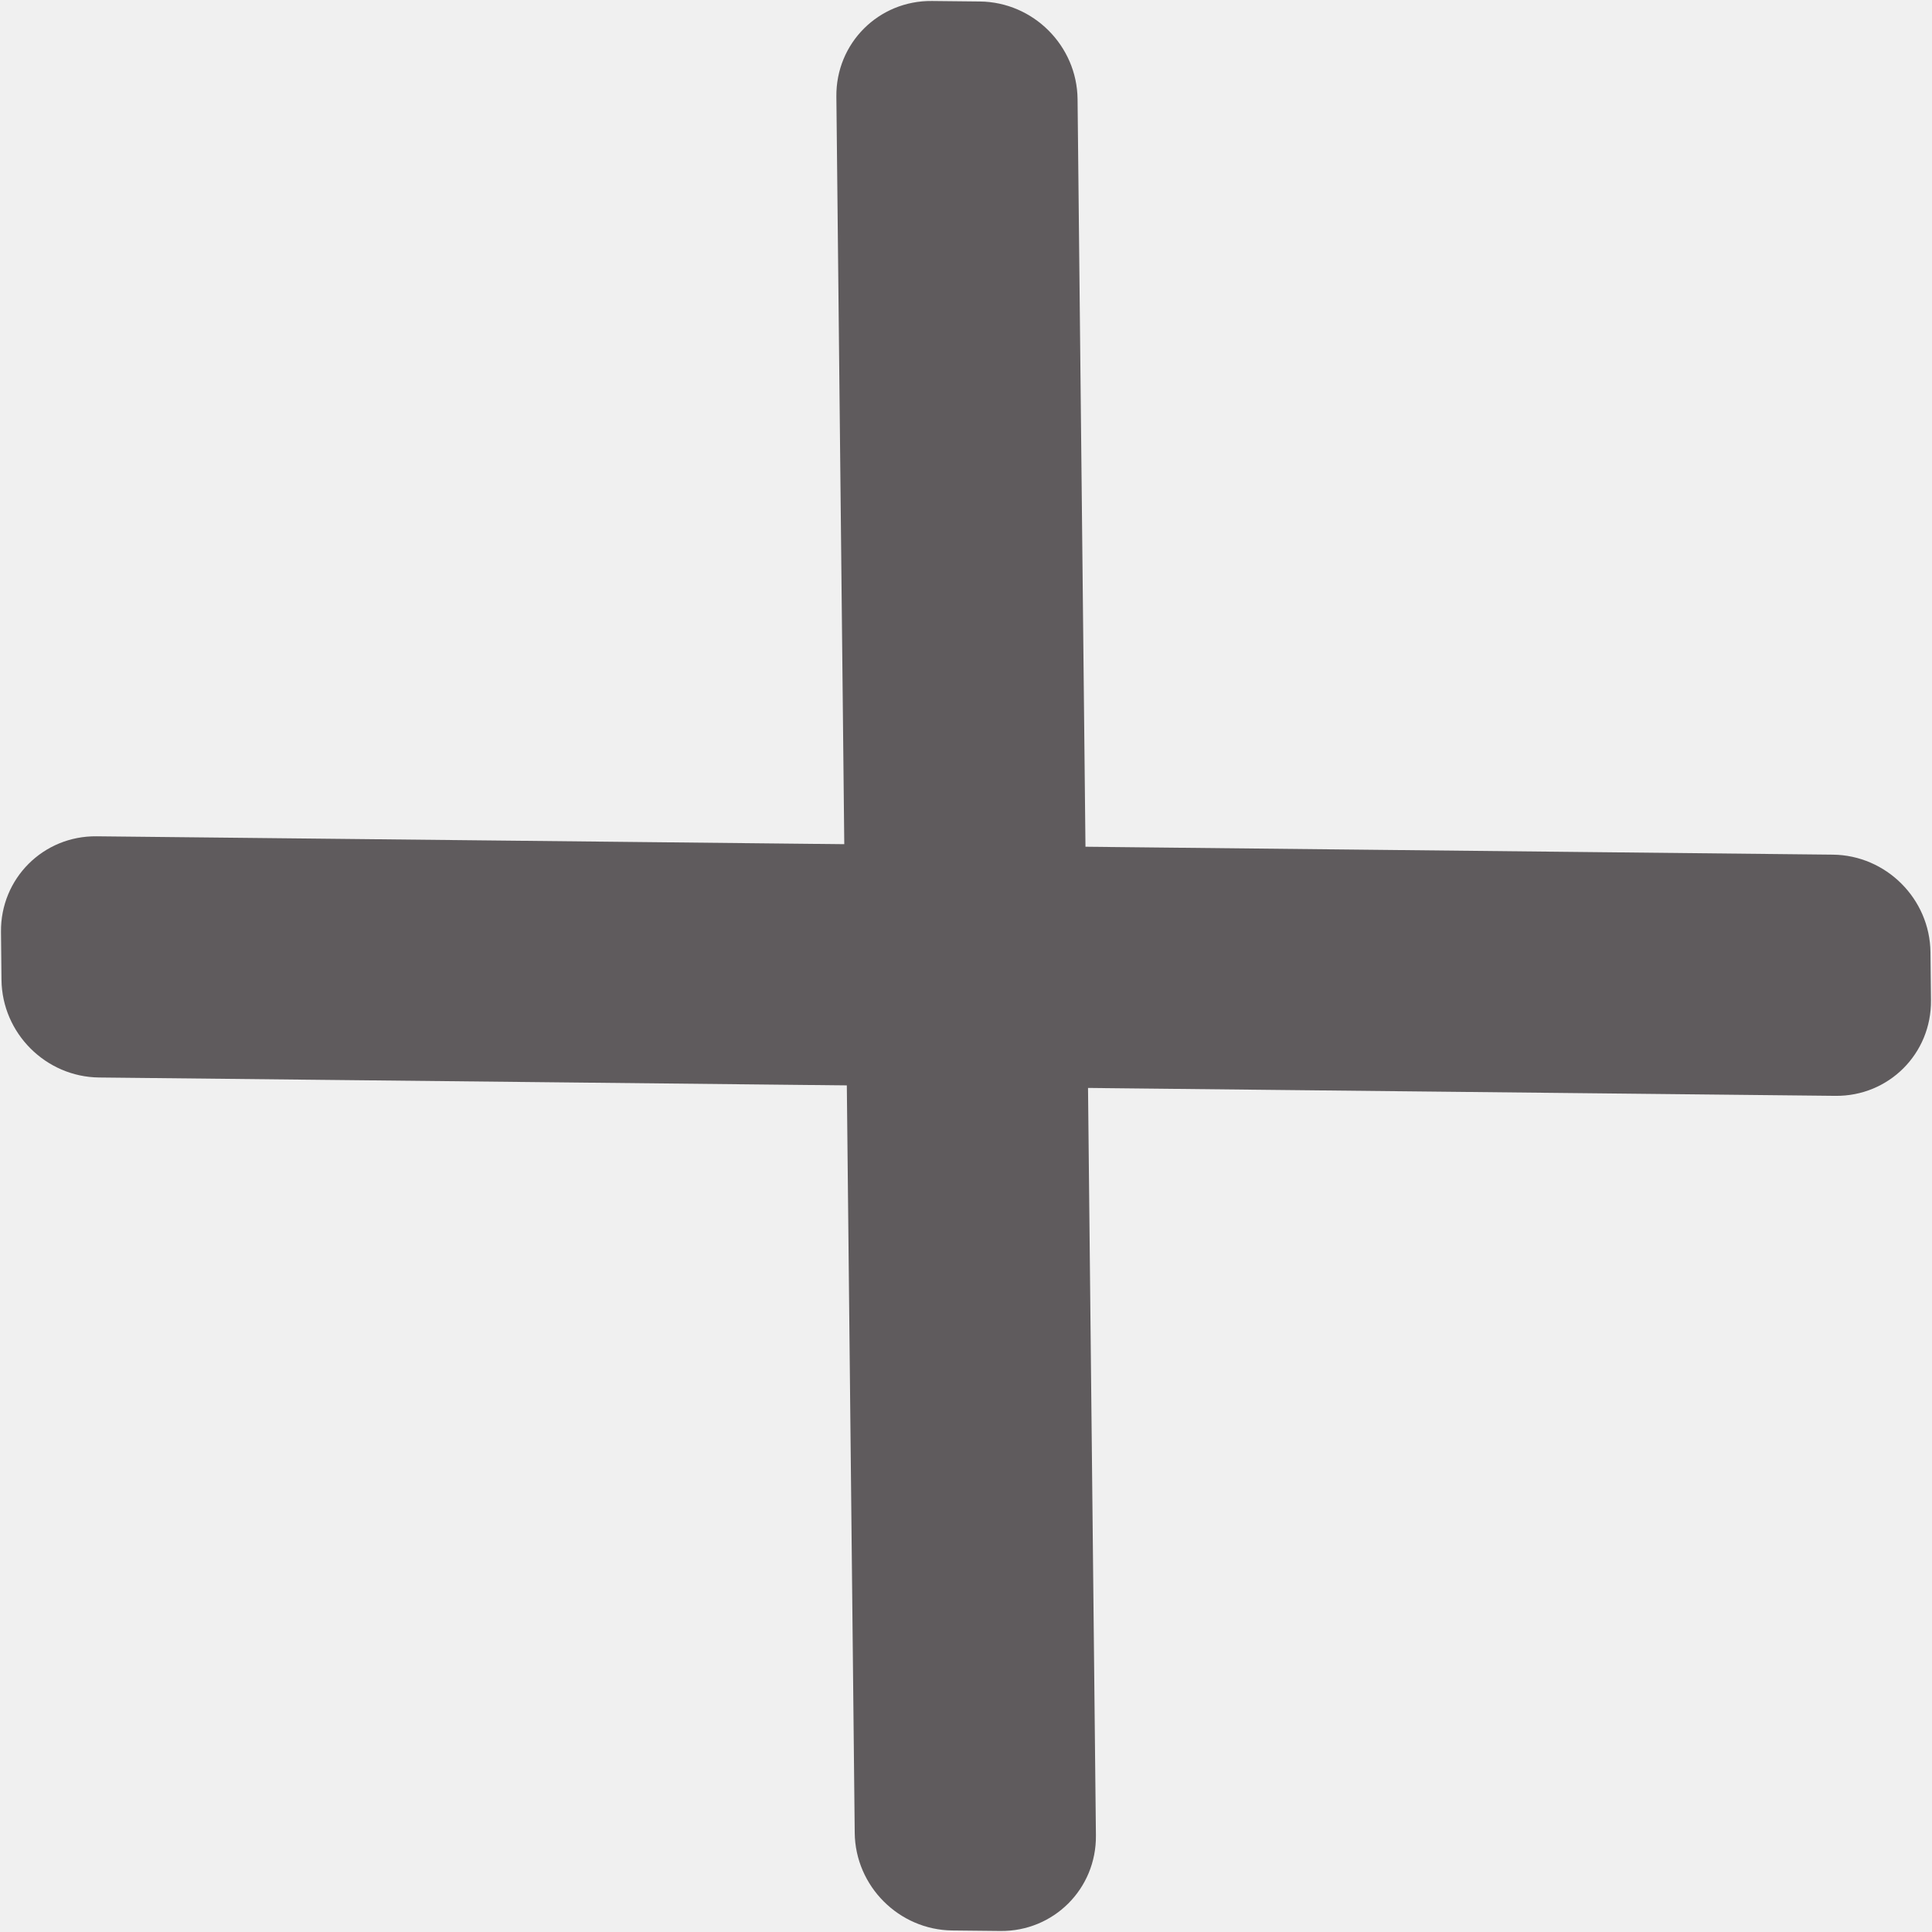
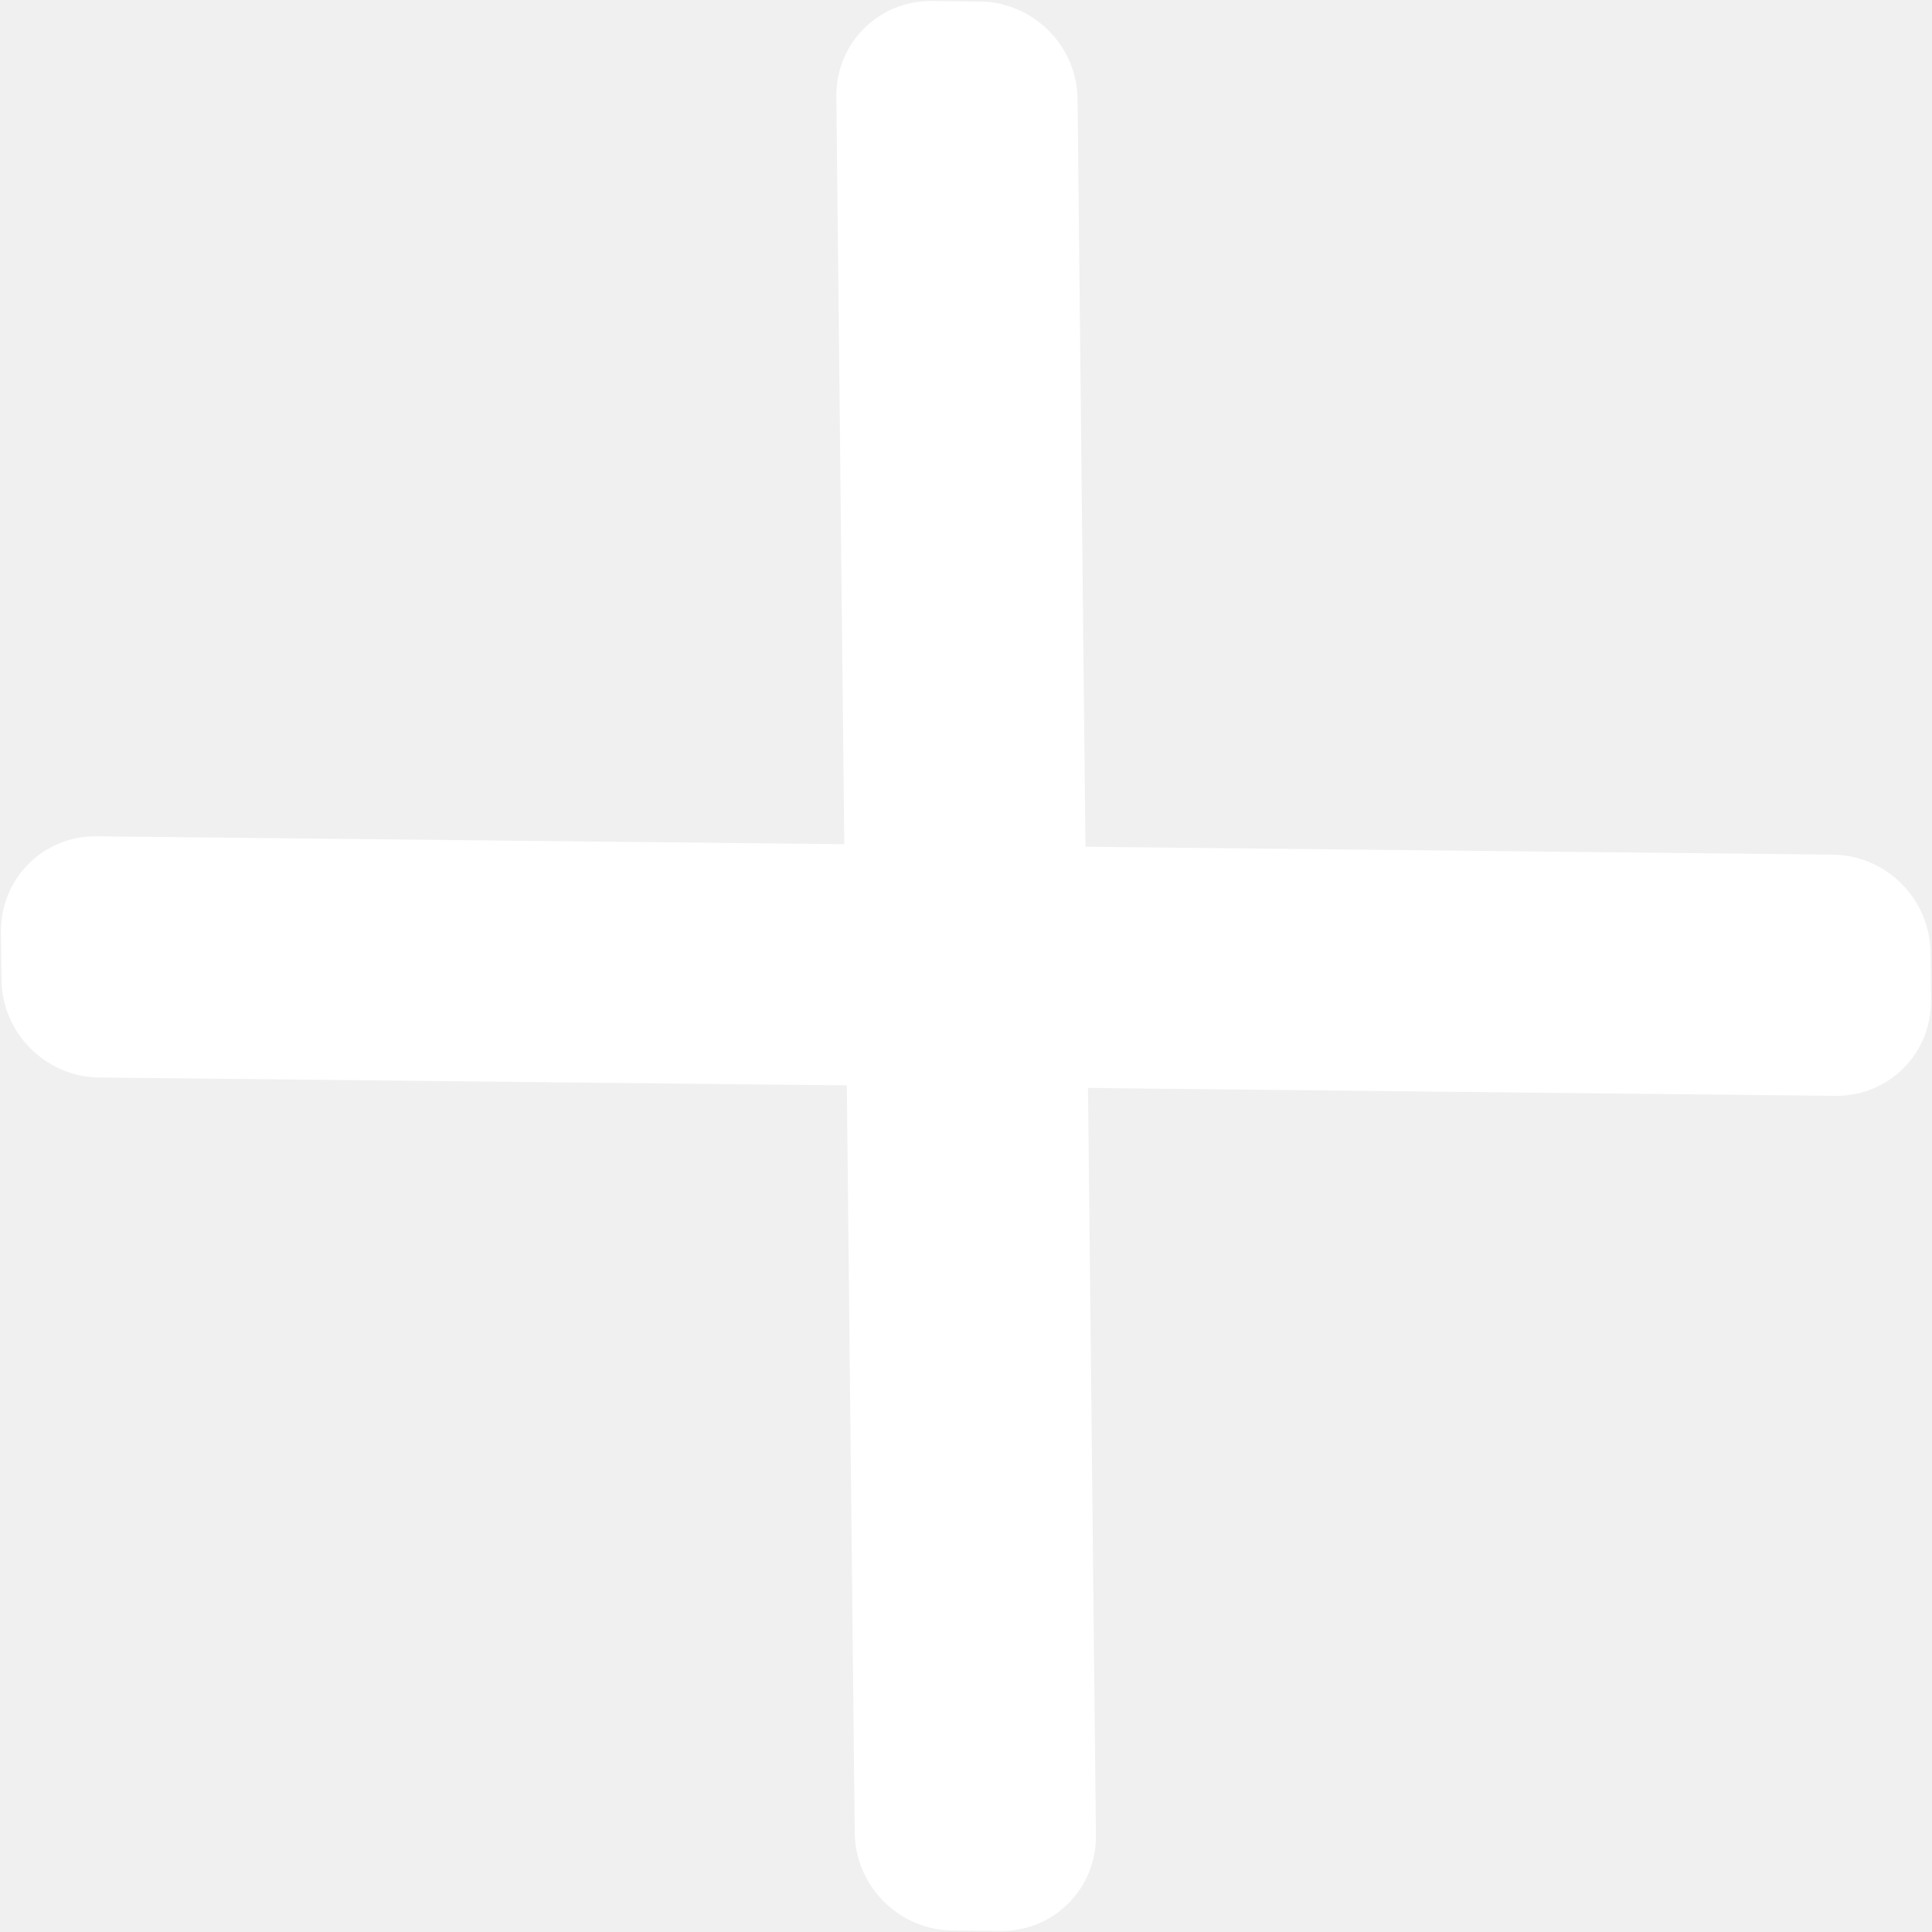
- <svg xmlns="http://www.w3.org/2000/svg" width="20" height="20" viewBox="0 0 20 20" fill="none">
-   <rect width="2.497" height="19.975" rx="1" transform="matrix(0.0105709 0.999944 -0.999944 -0.010571 19.9736 8.85791)" fill="#5F5B5D" />
-   <rect width="2.497" height="19.975" rx="1" transform="matrix(-0.999944 -0.010571 -0.0105709 -0.999944 11.3555 20)" fill="#5F5B5D" />
+ <svg xmlns="http://www.w3.org/2000/svg" width="20" height="20" viewBox="0 0 20 20" fill="#FFFFFF">
+   <rect width="2.497" height="19.975" rx="1" transform="matrix(0.0105709 0.999944 -0.999944 -0.010571 19.9736 8.85791)" fill="inherit" />
+   <rect width="2.497" height="19.975" rx="1" transform="matrix(-0.999944 -0.010571 -0.0105709 -0.999944 11.3555 20)" fill="inherit" />
</svg>
